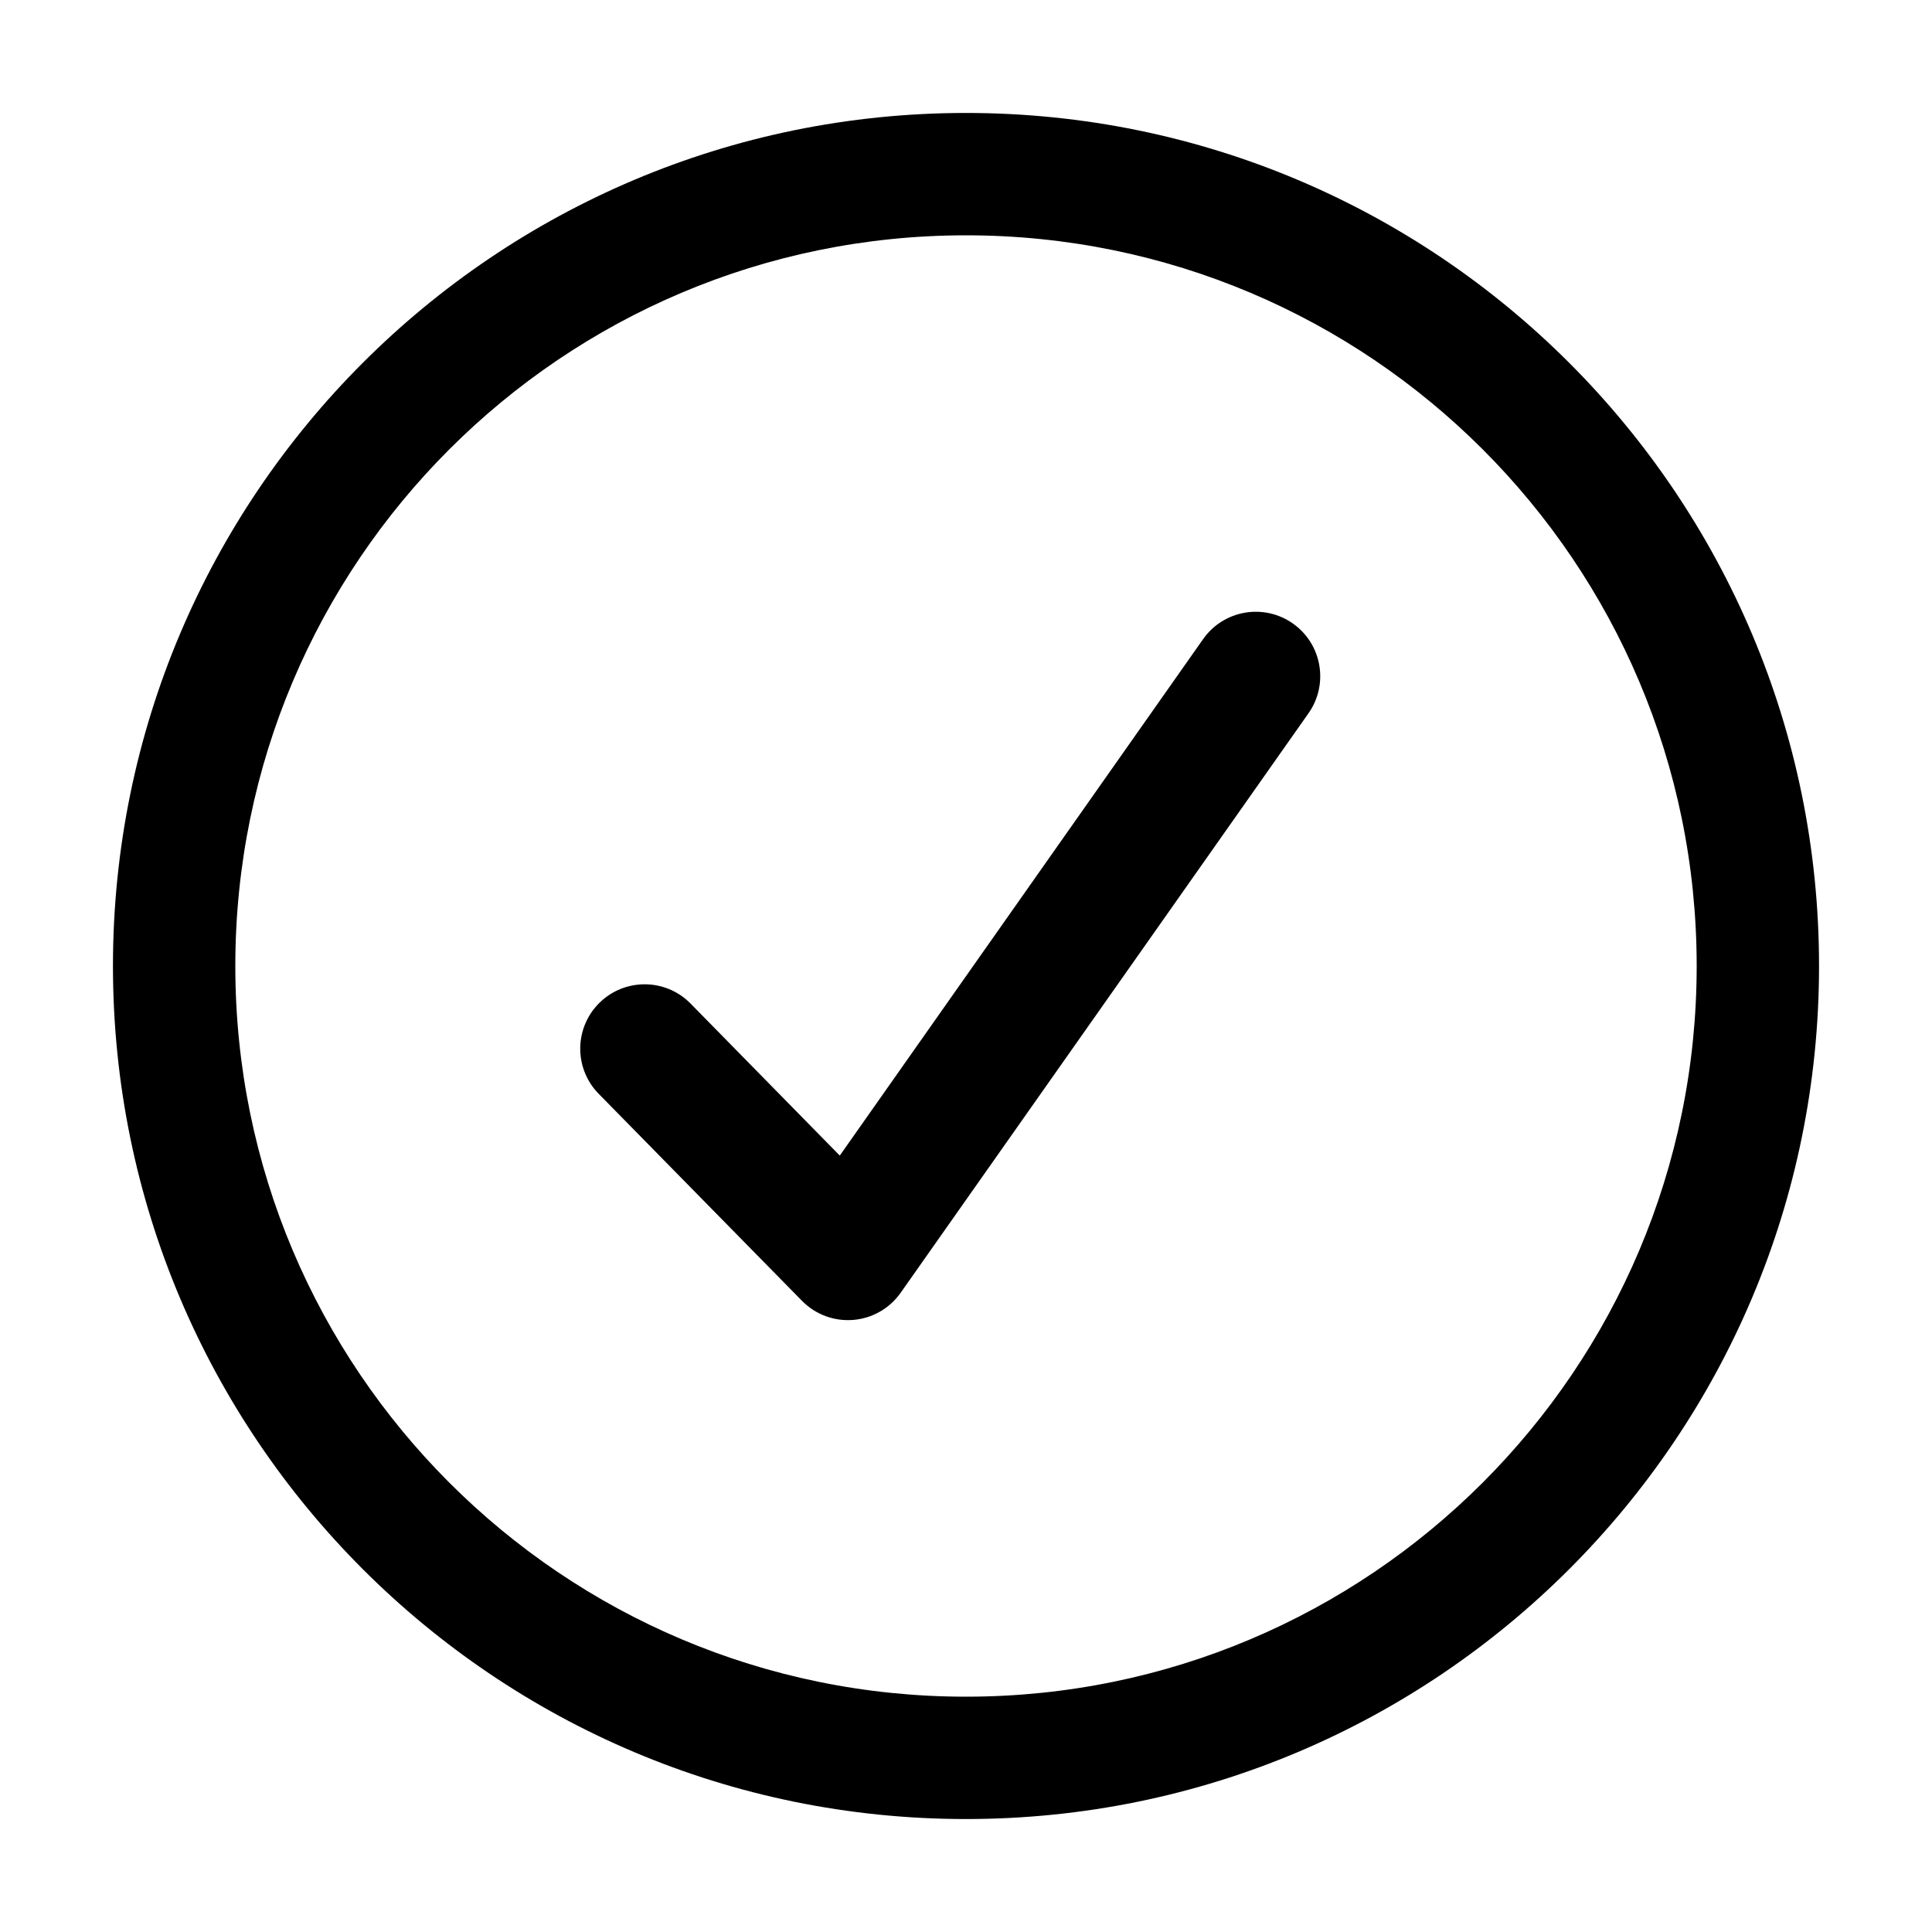
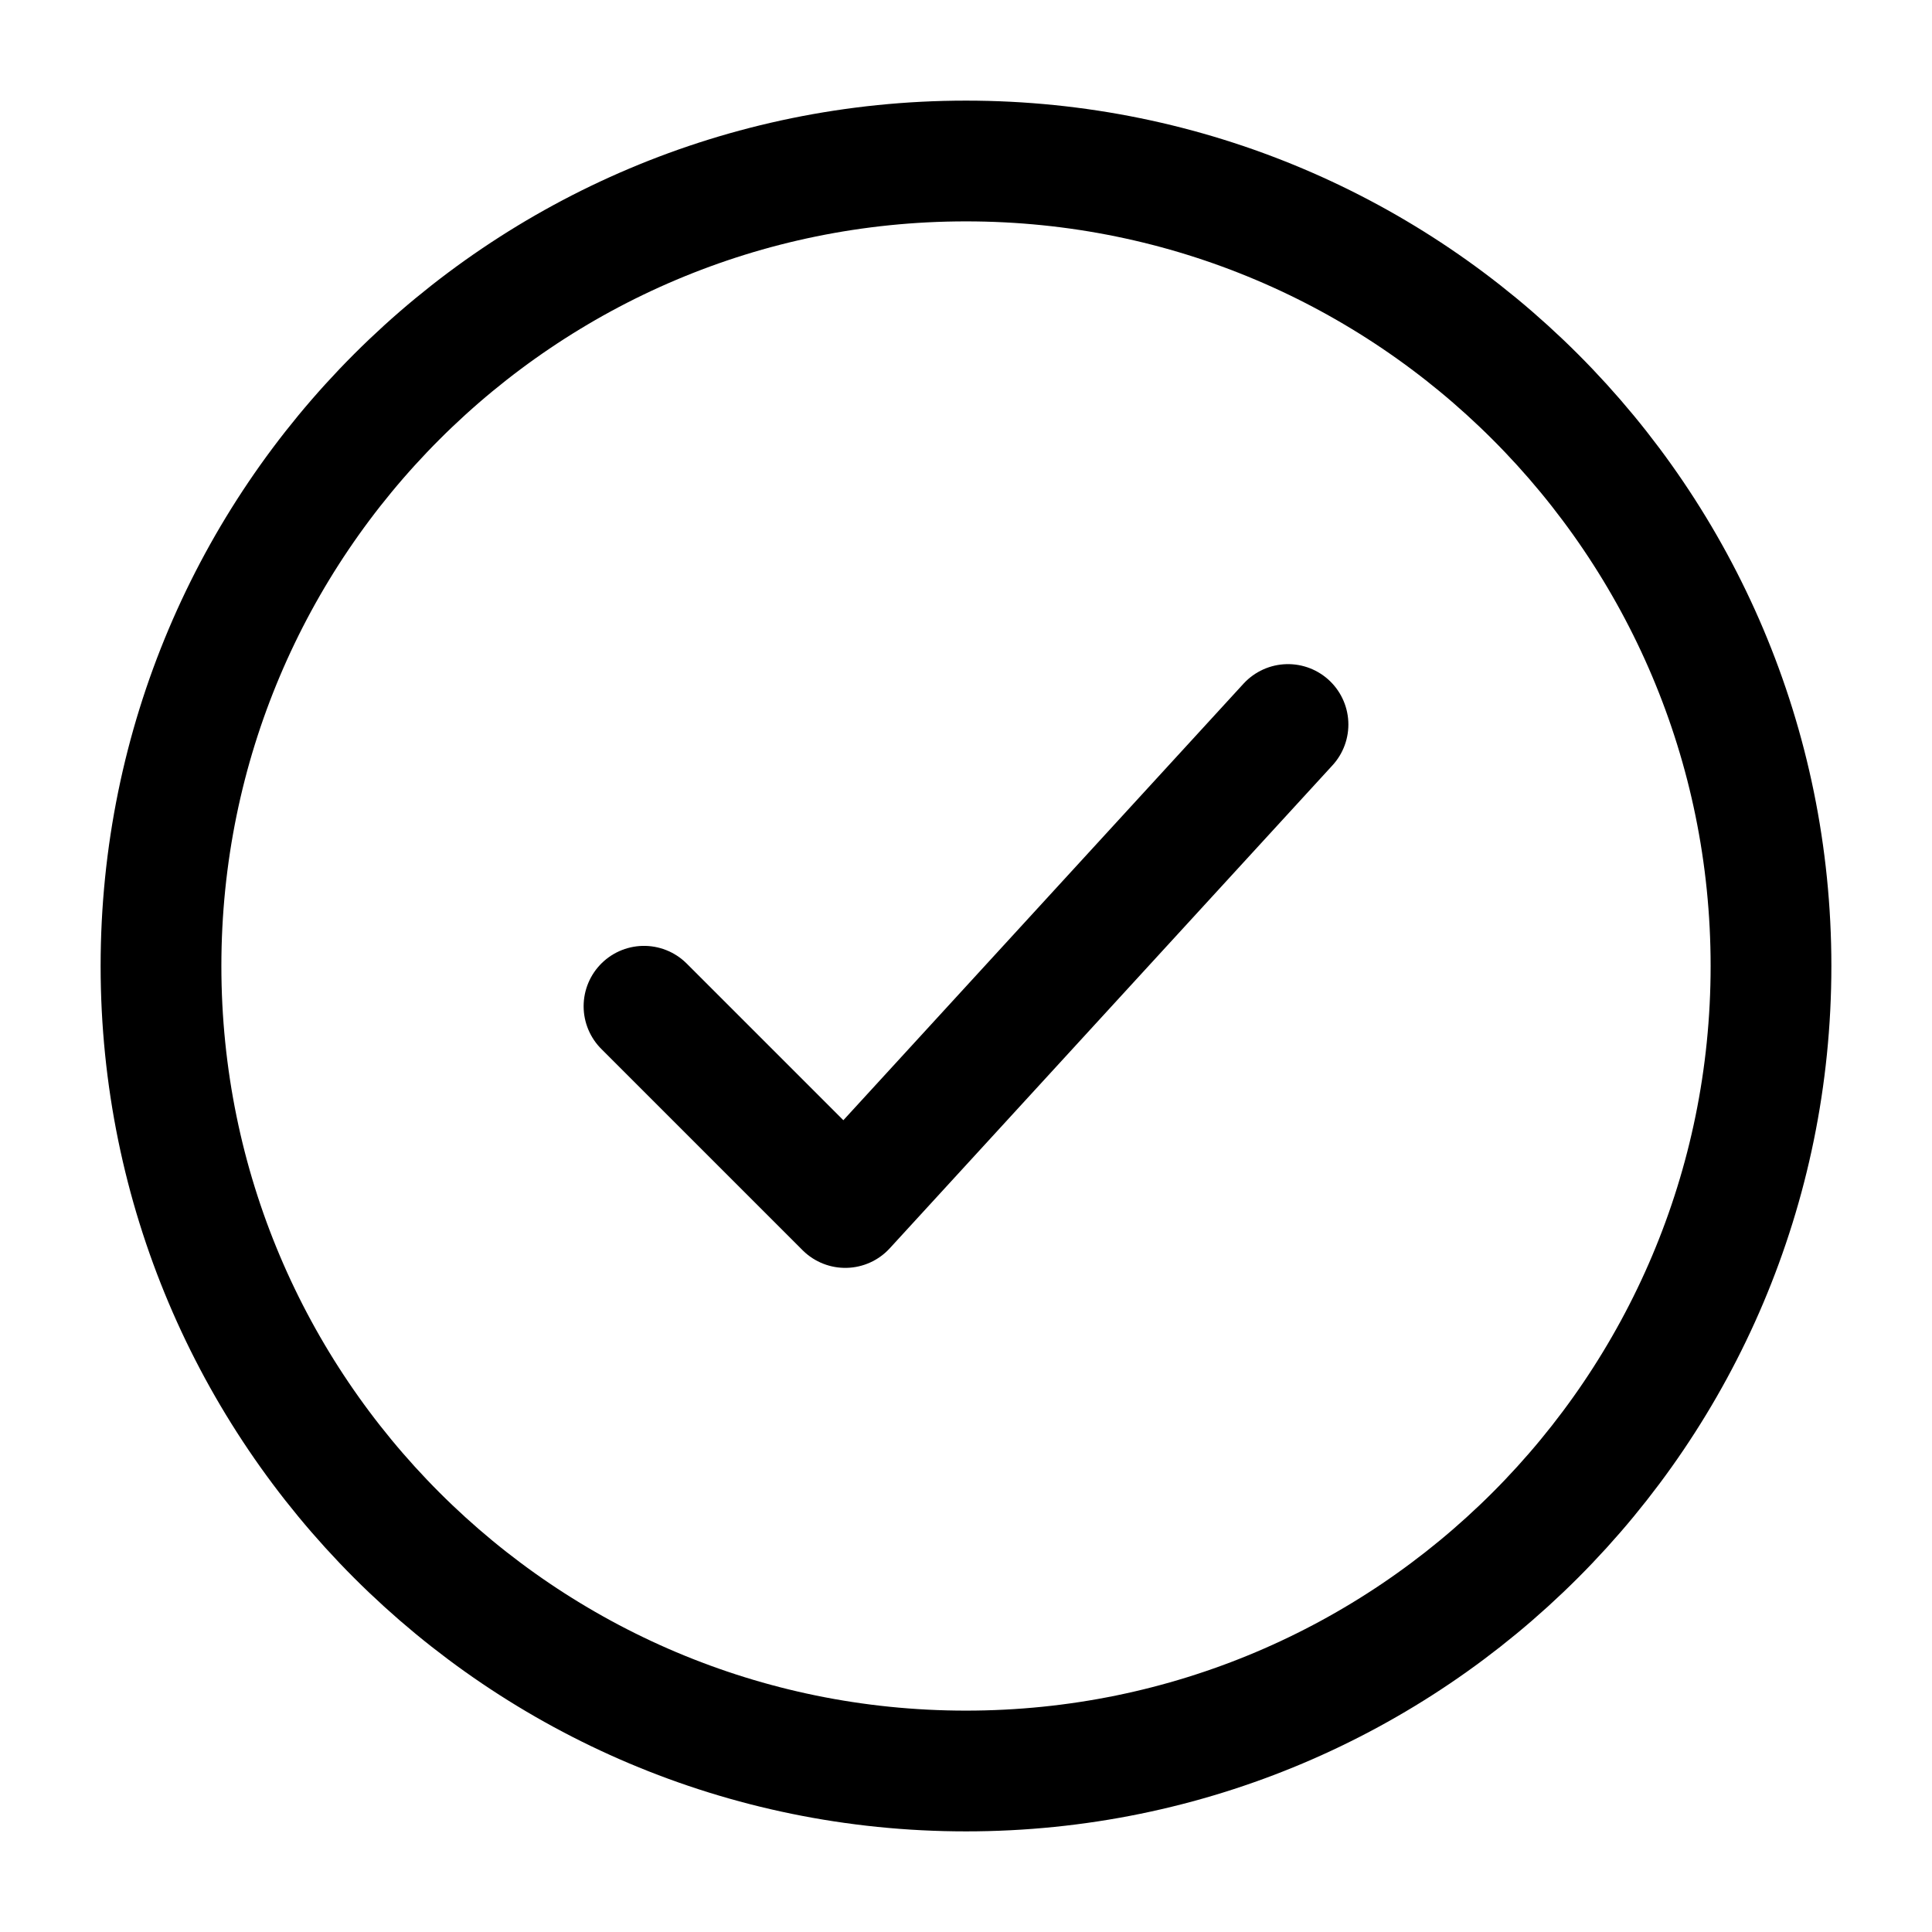
- <svg xmlns="http://www.w3.org/2000/svg" width="1em" height="1em" viewBox="0 0 15 15">
-   <path fill="currentColor" fill-rule="evenodd" d="M7.5.877a6.623 6.623 0 1 0 0 13.246A6.623 6.623 0 0 0 7.5.877M1.827 7.5a5.673 5.673 0 1 1 11.346 0a5.673 5.673 0 0 1-11.346 0m8.332-1.962a.5.5 0 0 0-.818-.576L6.52 8.972L5.357 7.787a.5.5 0 0 0-.714.7L6.227 10.1a.5.5 0 0 0 .765-.062z" clip-rule="evenodd" />
+ <svg xmlns="http://www.w3.org/2000/svg" width="1em" height="1em" viewBox="0 0 24 24">
+   <g fill="none" stroke="currentColor" stroke-width="1.5">
+     <path d="M22 12c0-5.523-4.477-10-10-10S2 6.477 2 12s4.477 10 10 10s10-4.477 10-10Z" />
+     <path stroke-linecap="round" stroke-linejoin="round" d="m8 12.5l2.5 2.5L16 9" />
+   </g>
</svg>
